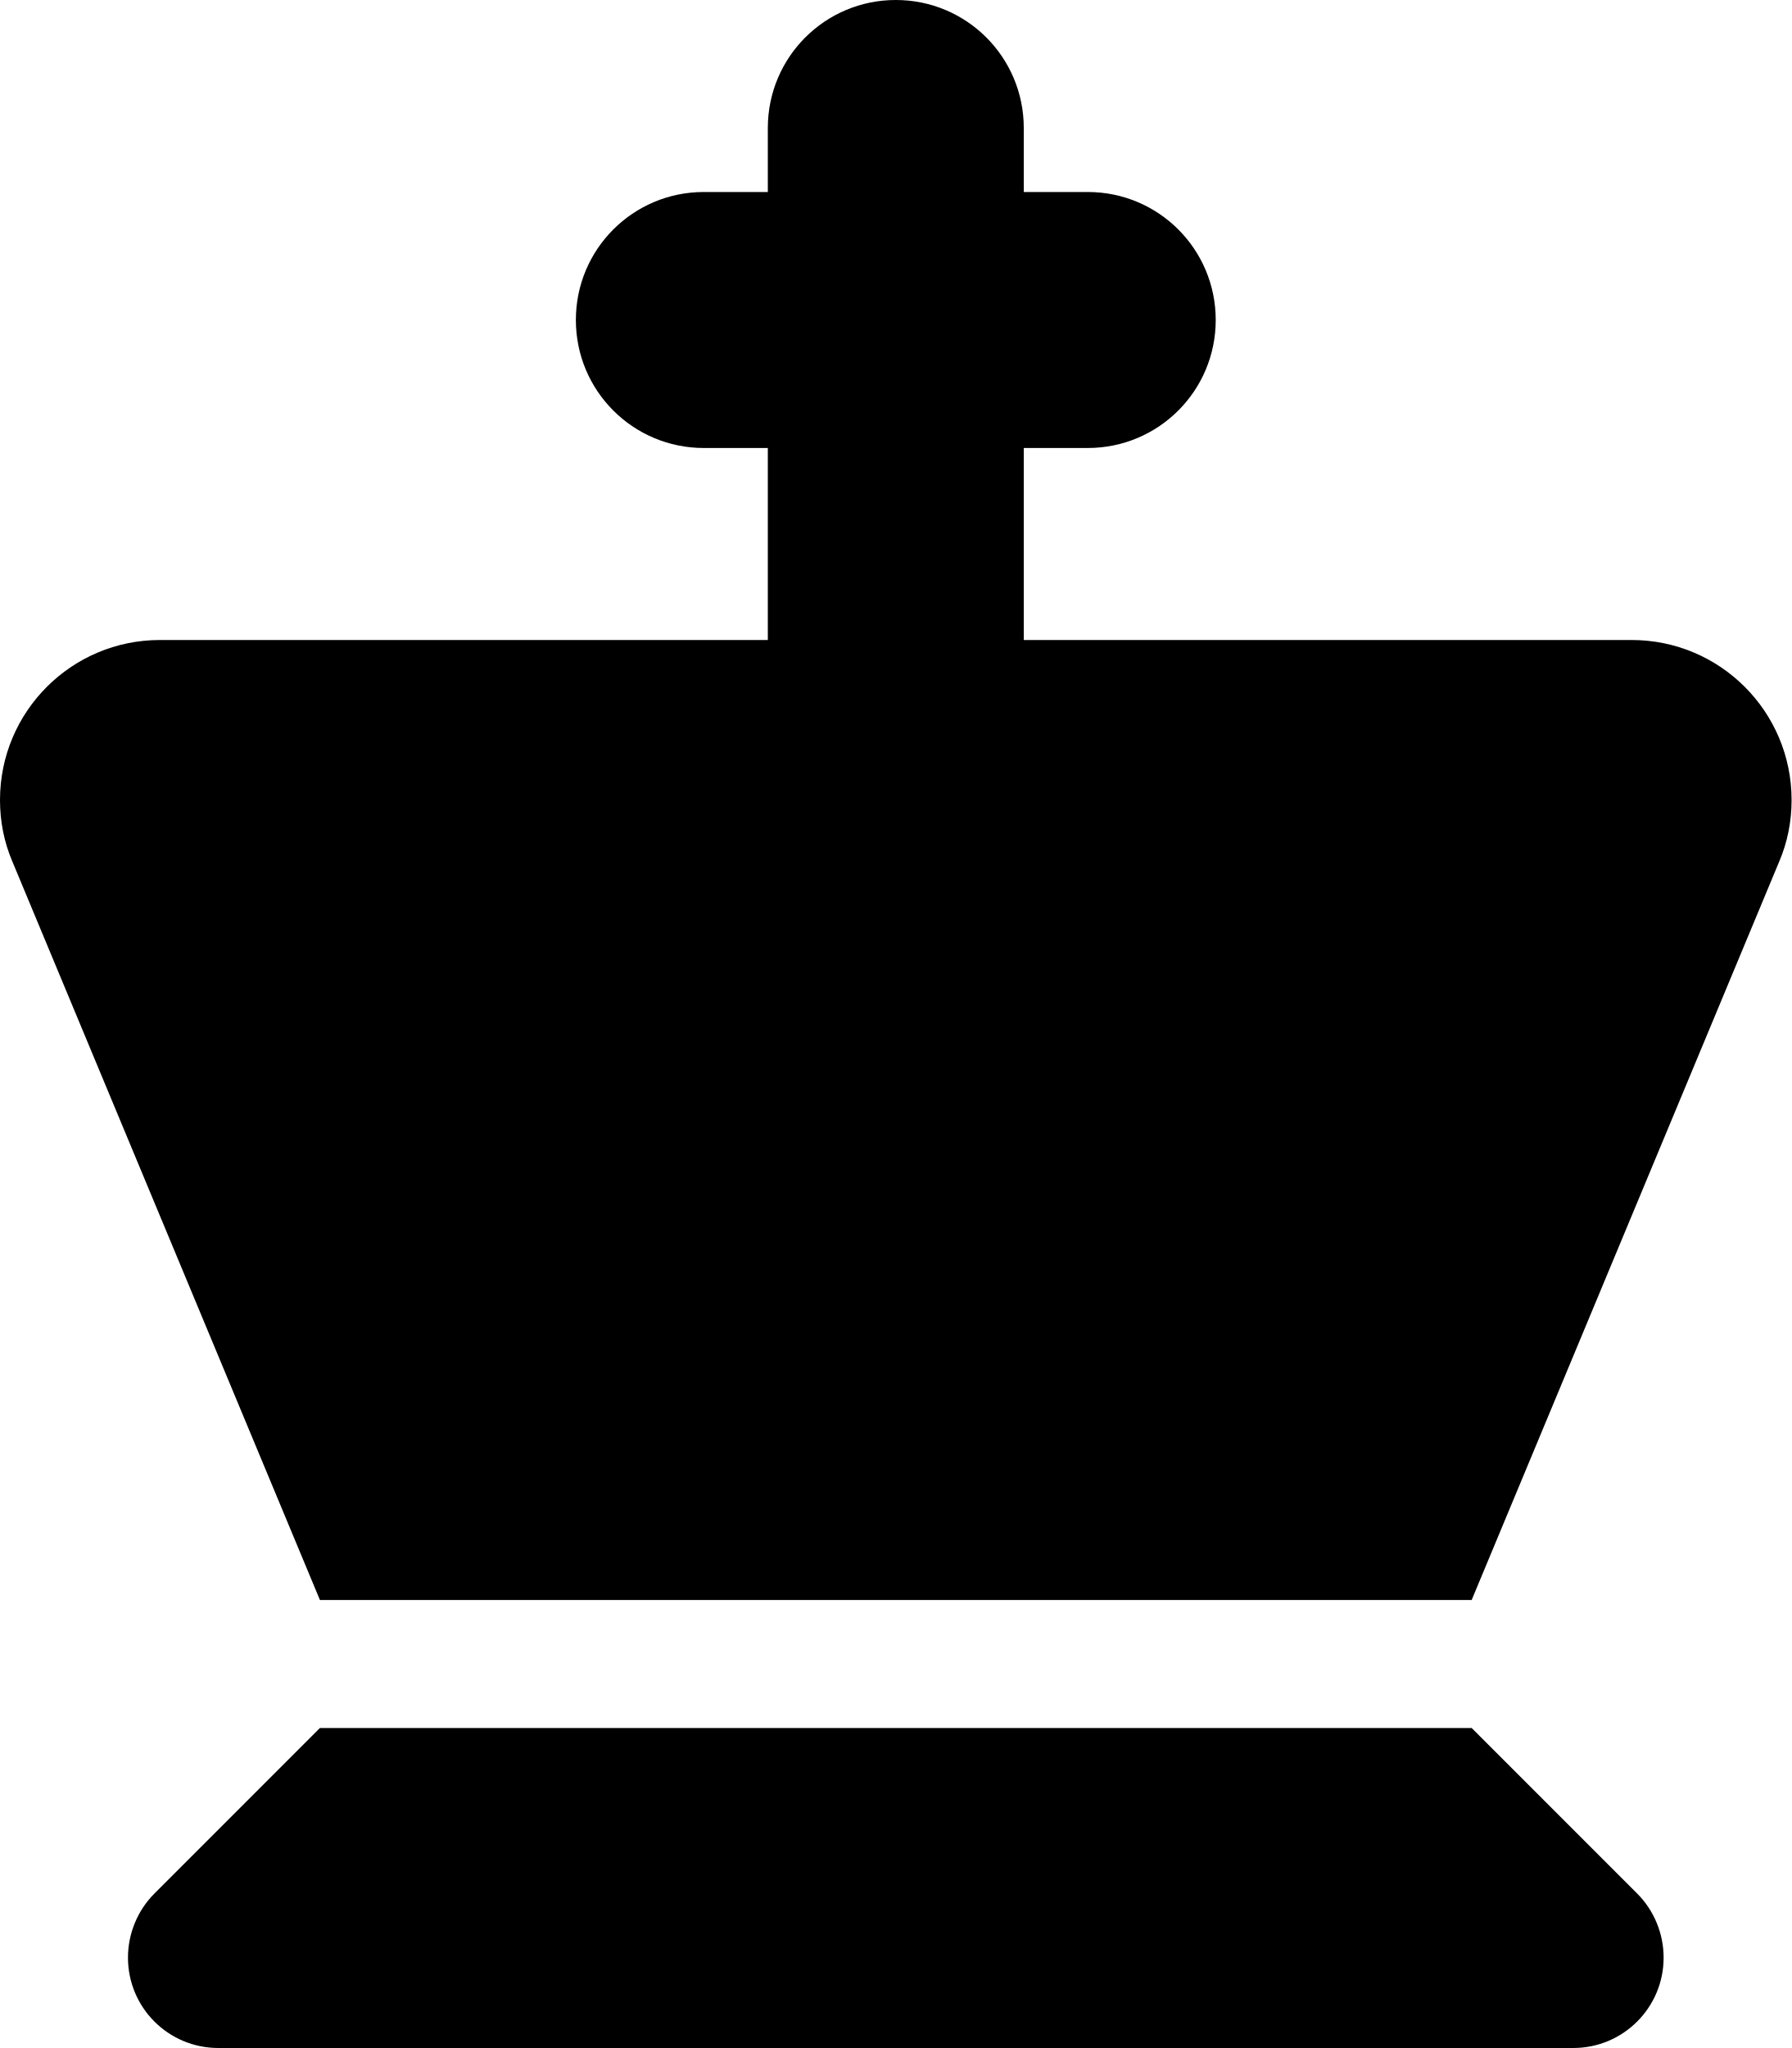
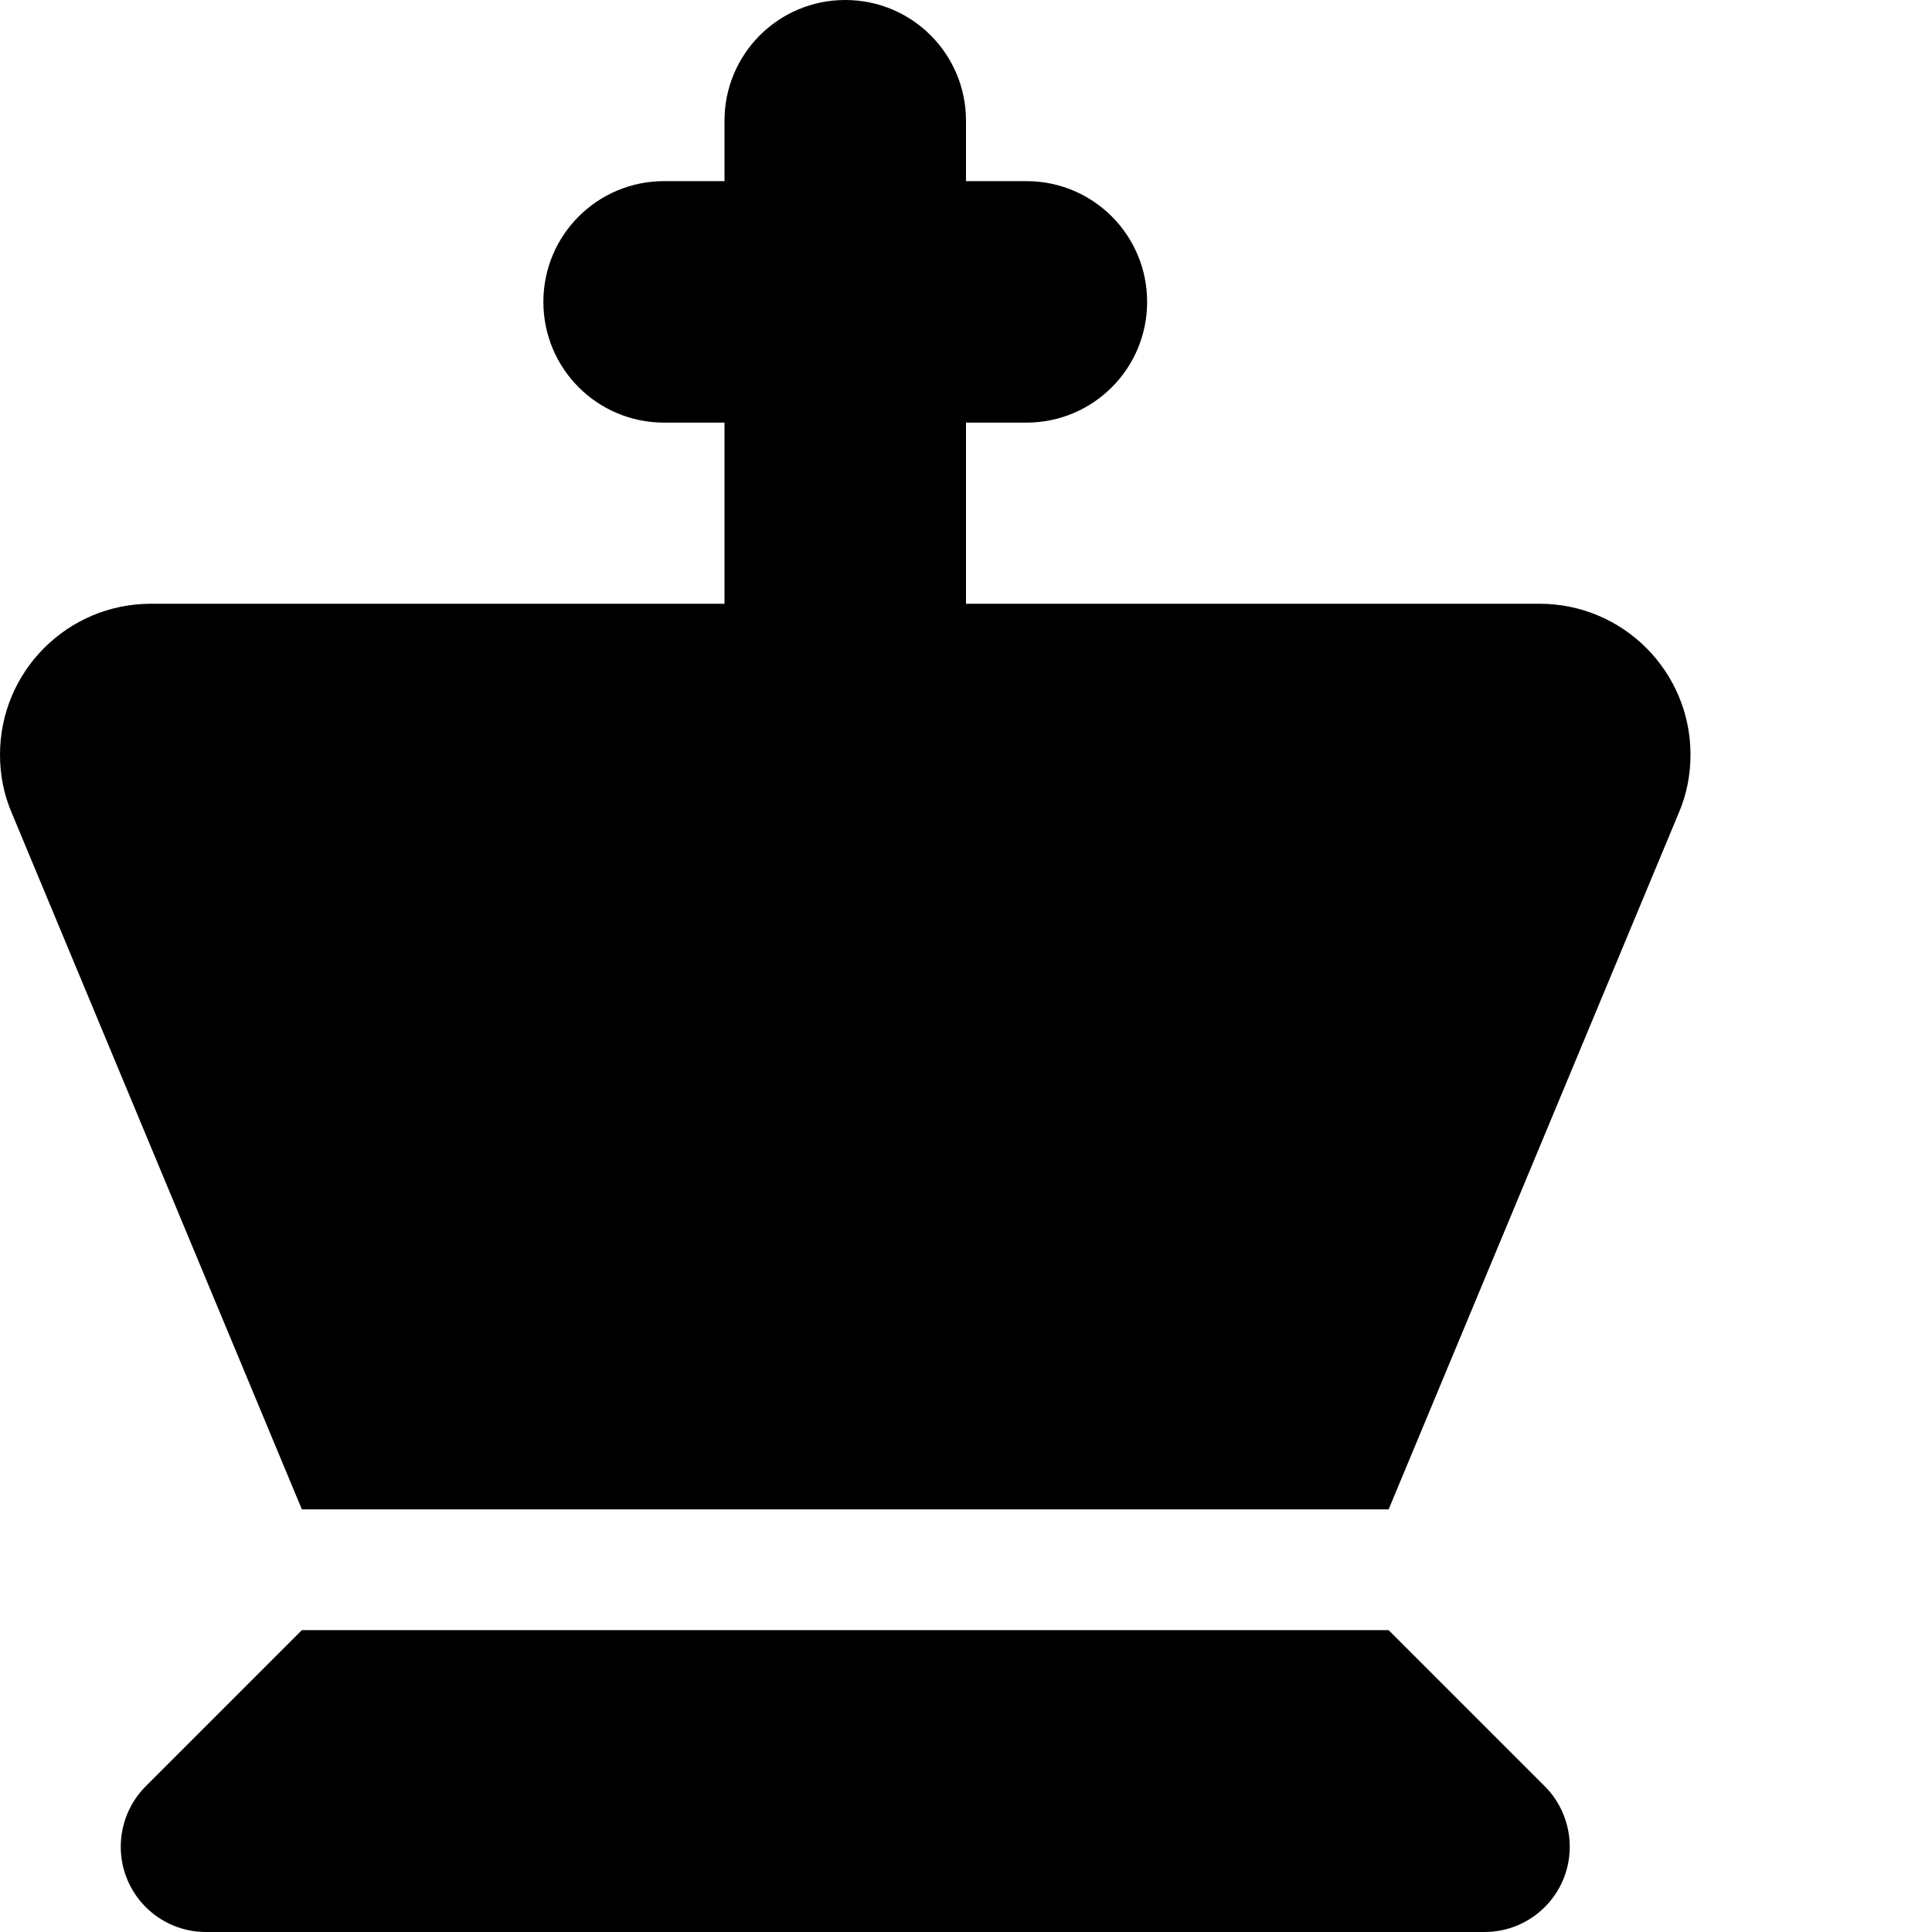
- <svg xmlns="http://www.w3.org/2000/svg" viewBox="0 0 448 512">
+ <svg xmlns="http://www.w3.org/2000/svg" viewBox="0 0 512 512">
  <path d="M224 0c17.7 0 32 14.3 32 32V48h16c17.7 0 32 14.3 32 32s-14.3 32-32 32H256v48H408c22.1 0 40 17.9 40 40c0 5.3-1 10.5-3.1 15.4L368 400H80L3.1 215.4C1 210.5 0 205.3 0 200c0-22.1 17.9-40 40-40H192V112H176c-17.7 0-32-14.3-32-32s14.3-32 32-32h16V32c0-17.7 14.3-32 32-32zM38.6 473.4L80 432H368l41.4 41.4c4.2 4.2 6.6 10 6.6 16c0 12.5-10.1 22.6-22.6 22.6H54.6C42.1 512 32 501.9 32 489.4c0-6 2.4-11.8 6.6-16z" />
</svg>
